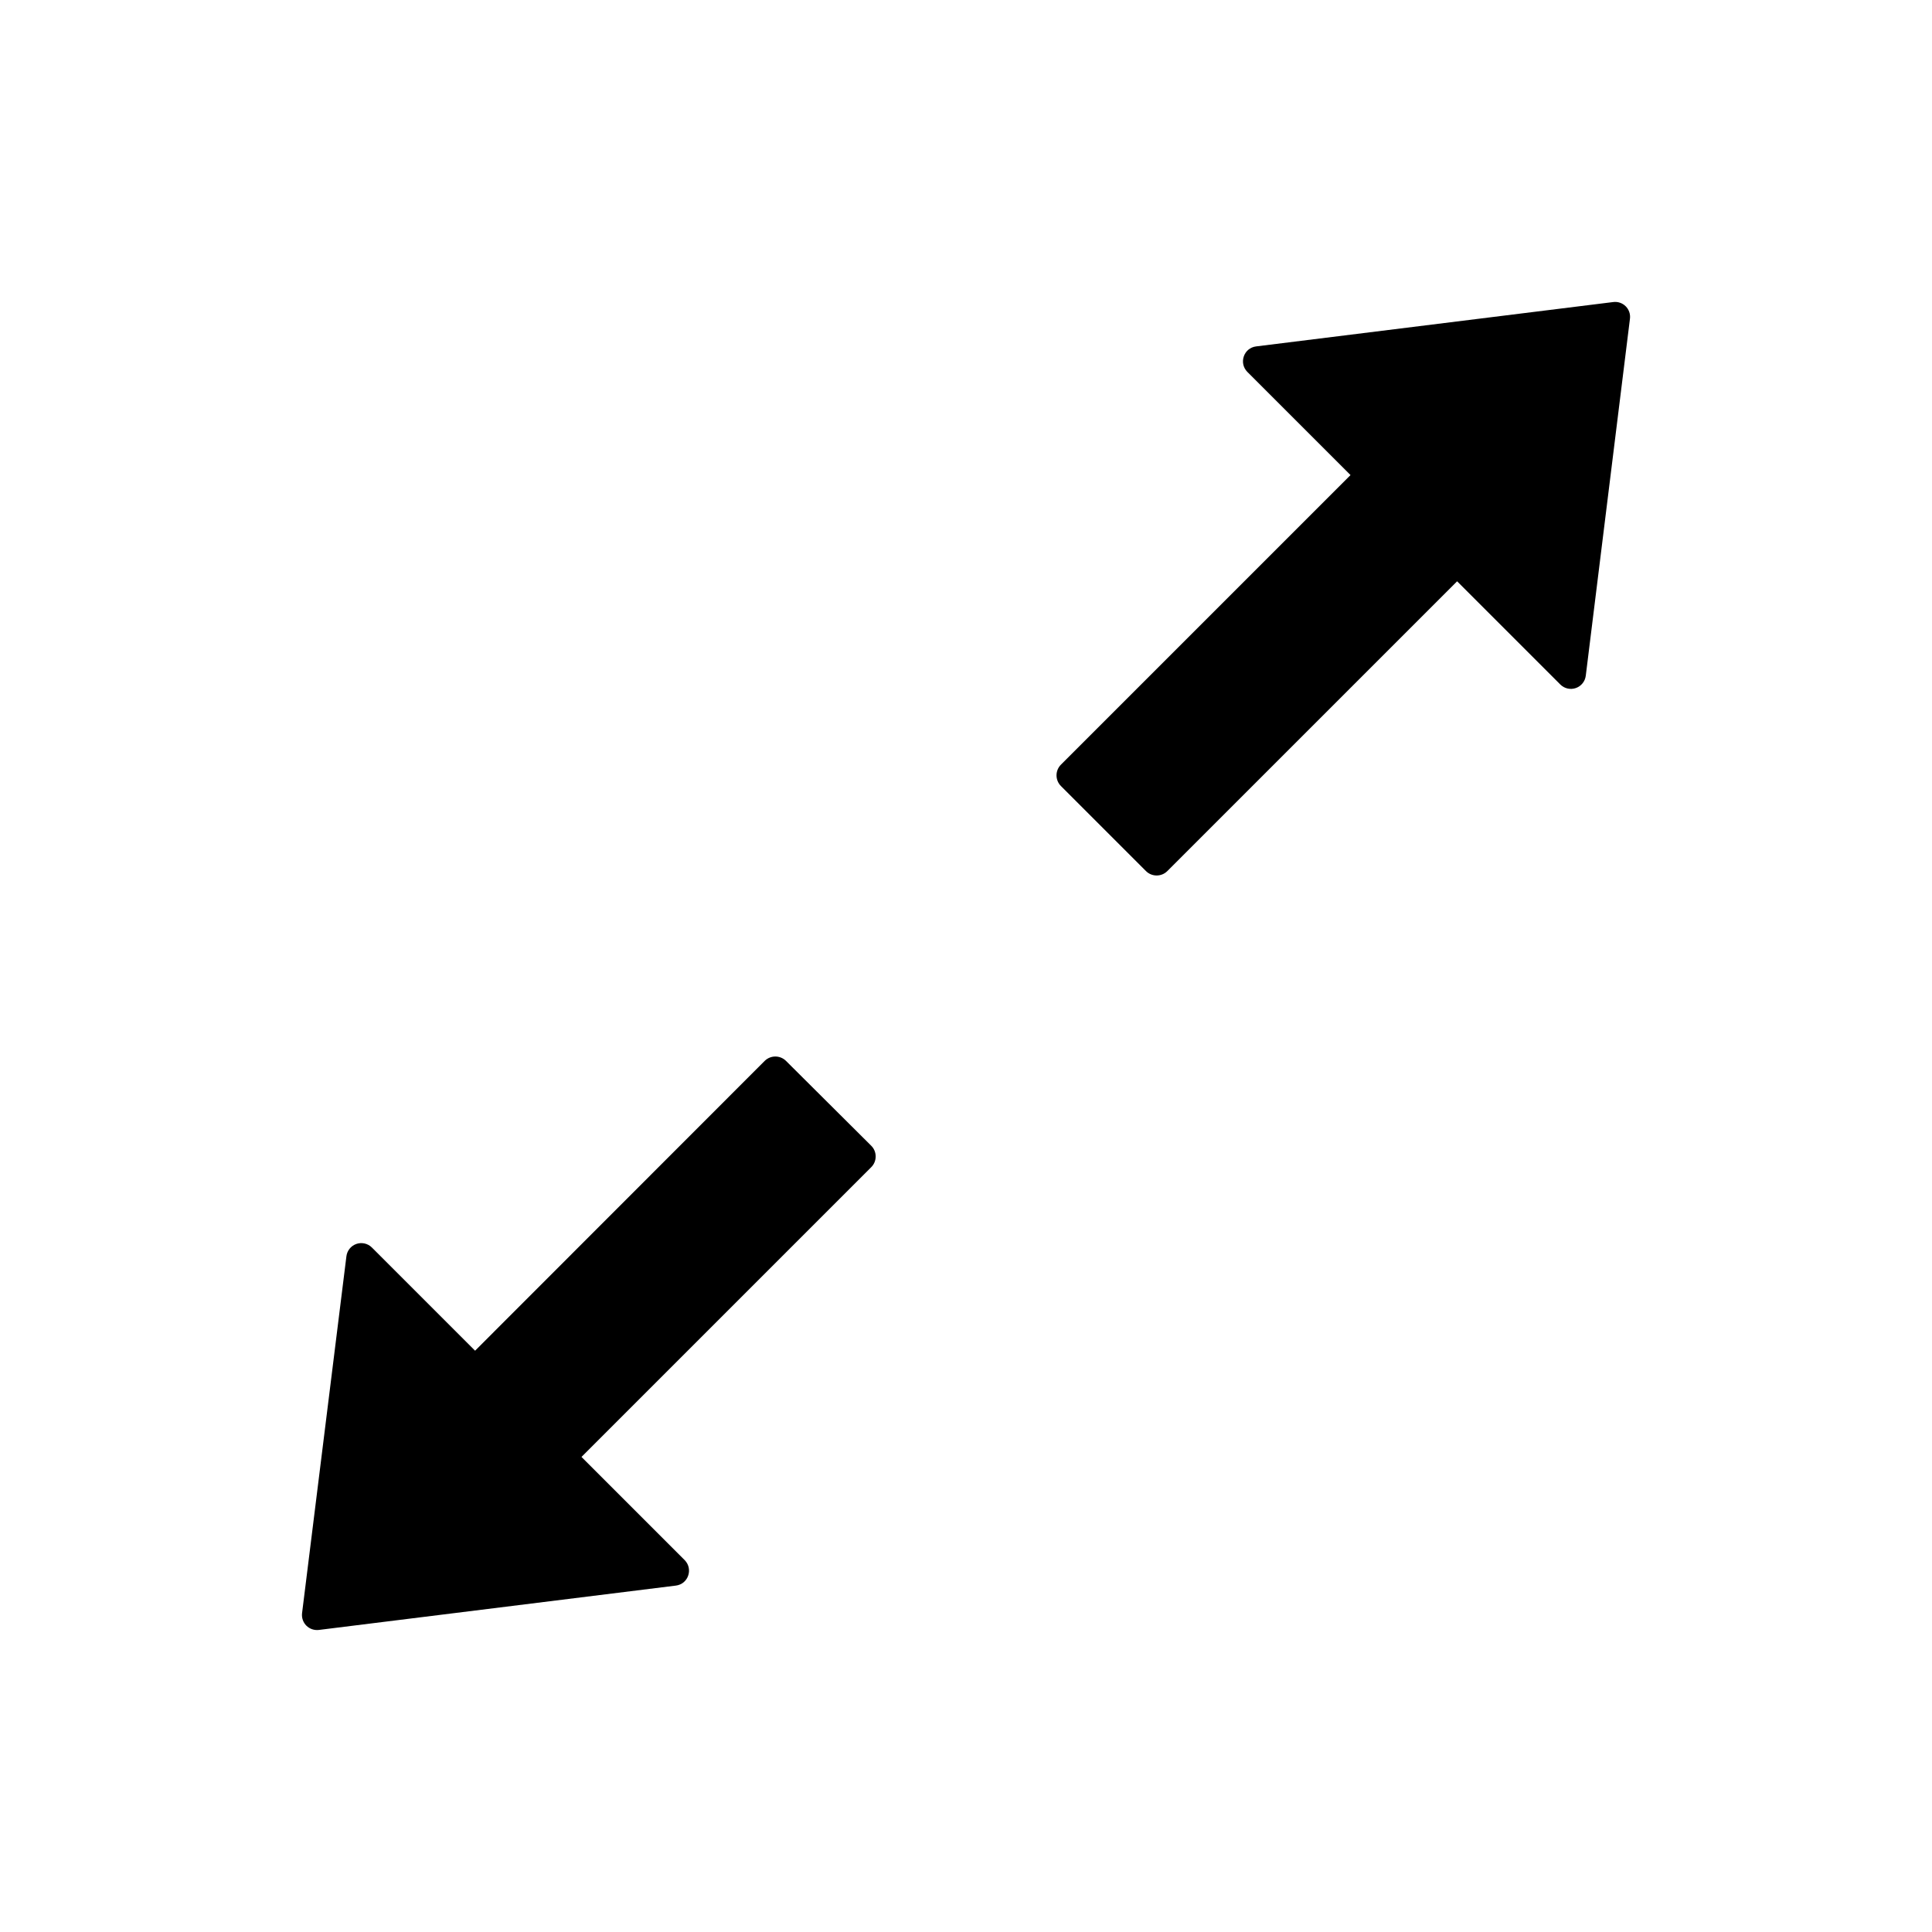
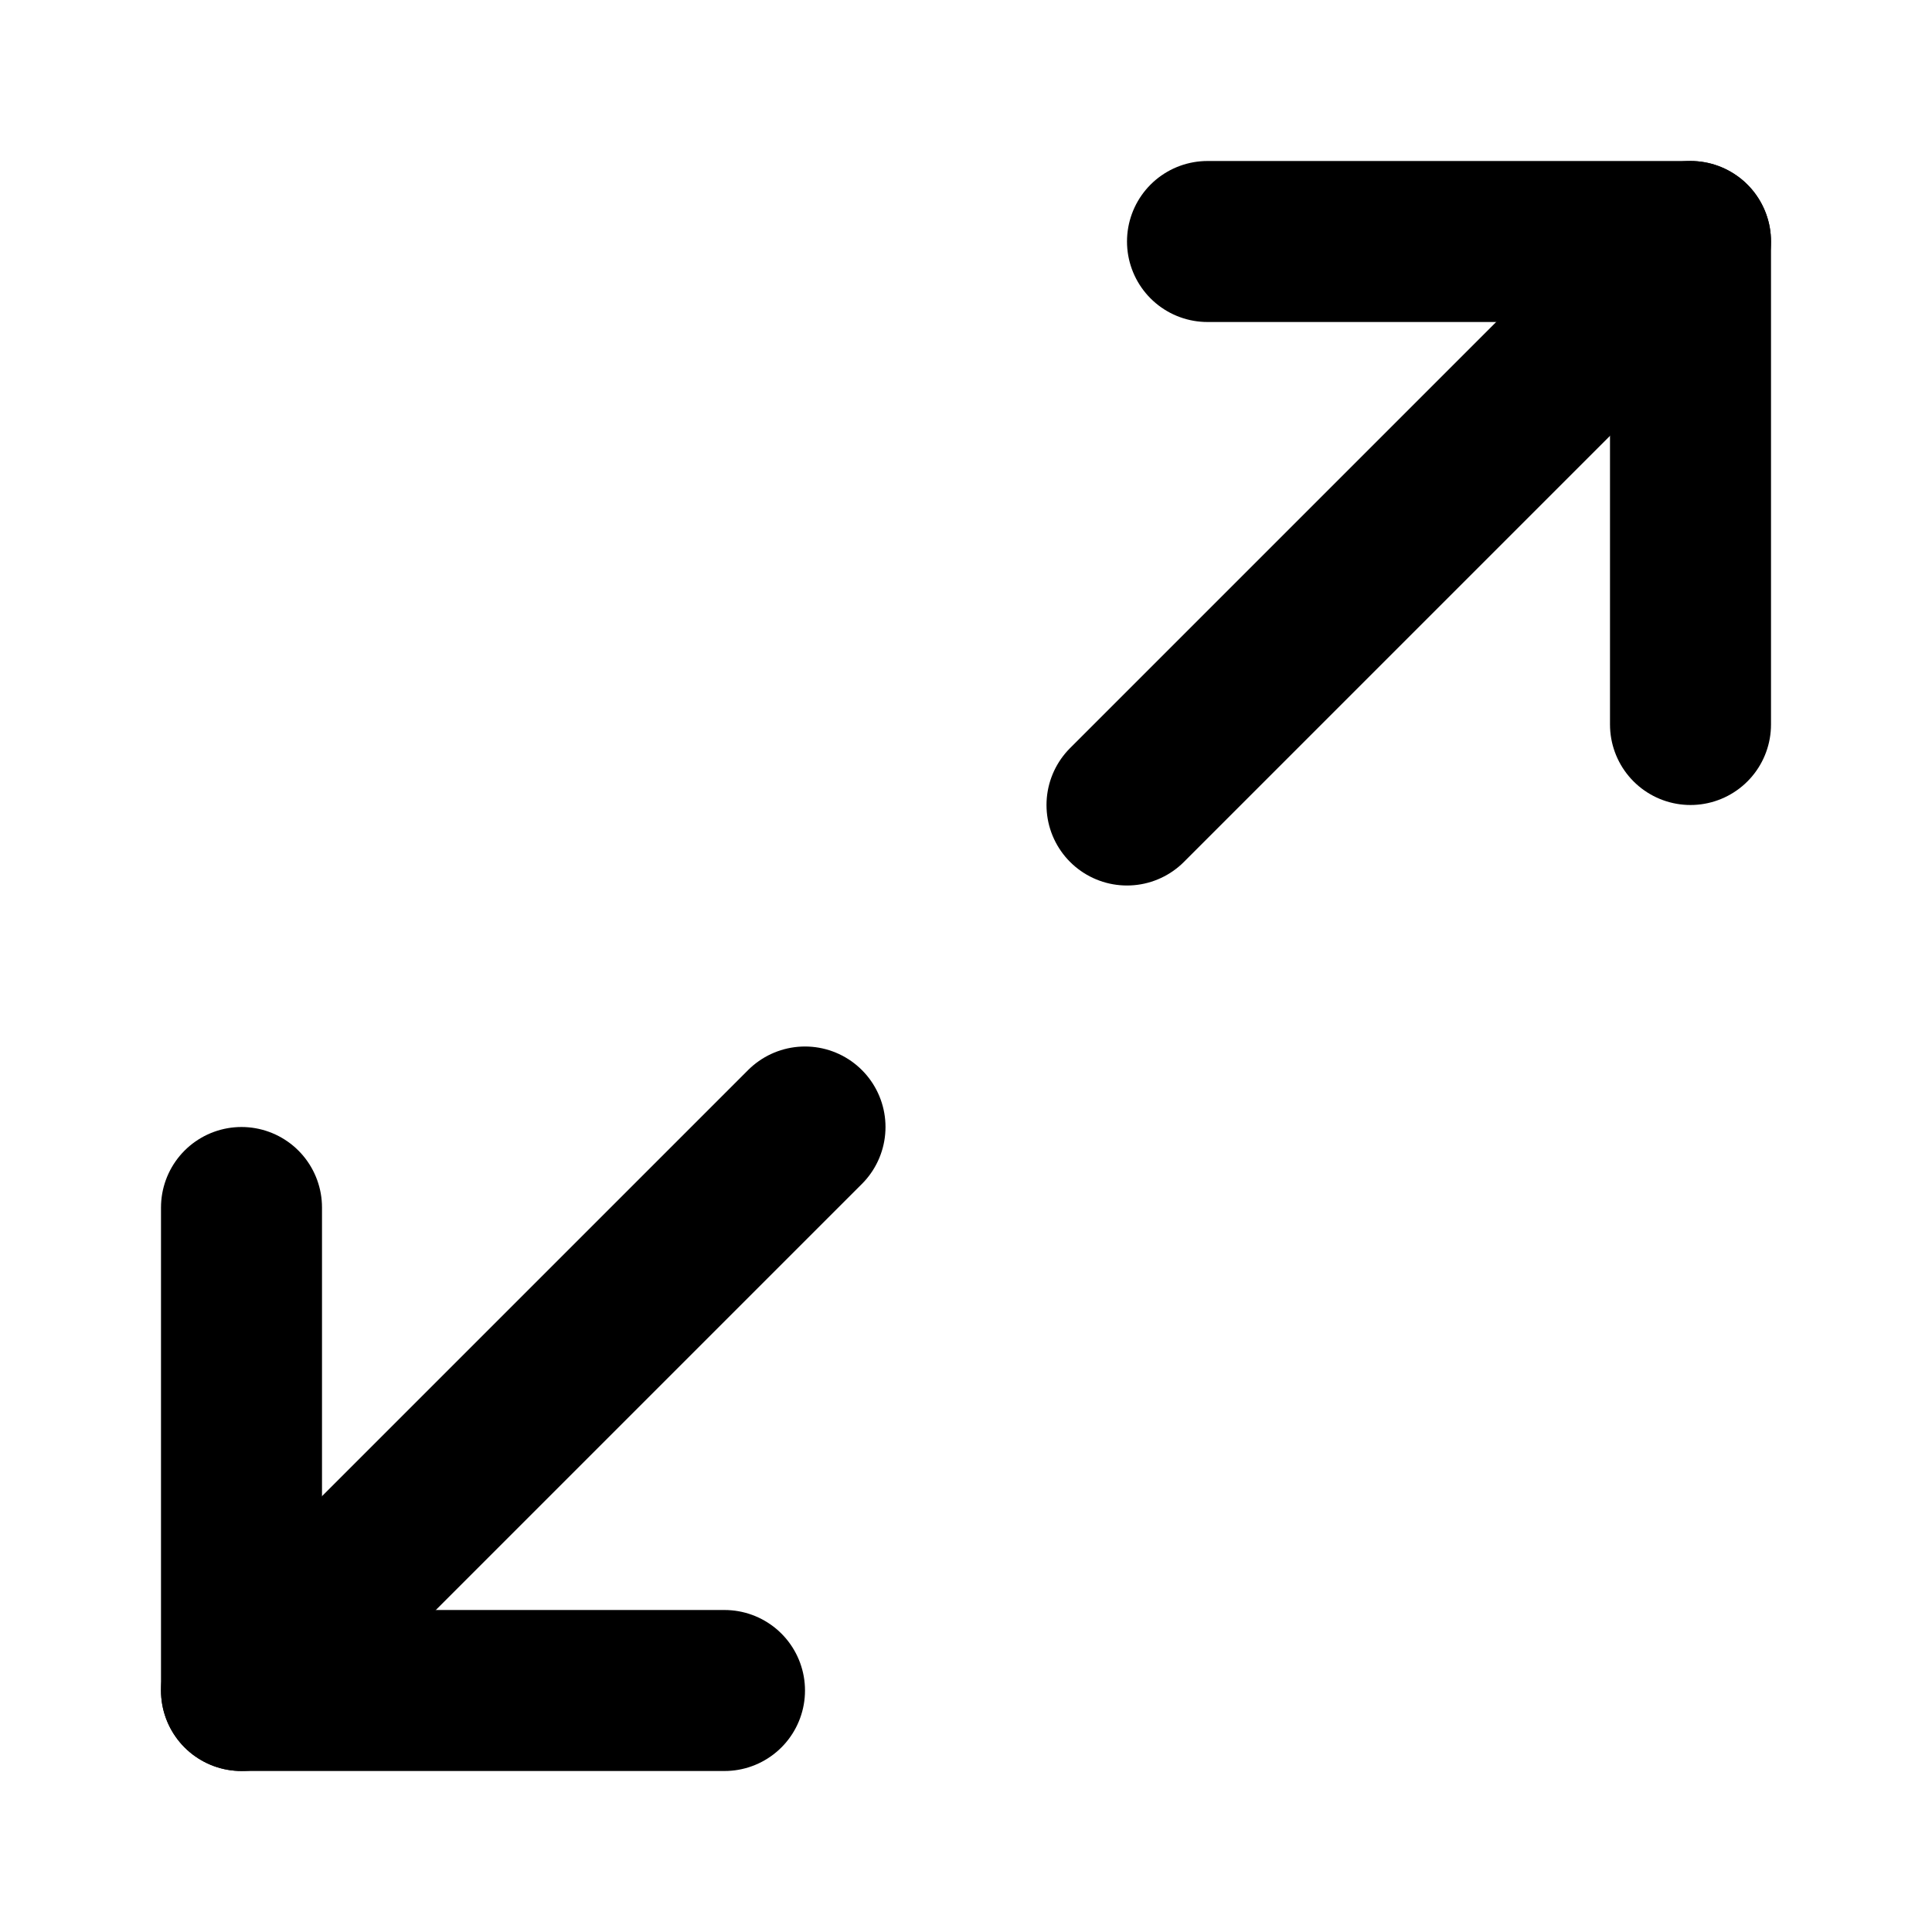
- <svg xmlns="http://www.w3.org/2000/svg" stroke="currentColor" fill="currentColor" stroke-width="0" viewBox="0 0 1024 1024" height="200px" width="200px">
-   <path d="M855 160.1l-189.2 23.5c-6.6.8-9.3 8.8-4.7 13.5l54.7 54.7-153.5 153.5a8.03 8.03 0 0 0 0 11.3l45.1 45.1c3.1 3.1 8.2 3.1 11.3 0l153.6-153.6 54.7 54.7a7.94 7.94 0 0 0 13.5-4.7L863.9 169a7.9 7.9 0 0 0-8.9-8.9zM416.6 562.3a8.03 8.03 0 0 0-11.3 0L251.8 715.9l-54.7-54.7a7.94 7.94 0 0 0-13.5 4.7L160.1 855c-.6 5.2 3.7 9.5 8.9 8.9l189.2-23.5c6.6-.8 9.3-8.8 4.7-13.5l-54.7-54.7 153.6-153.6c3.1-3.1 3.1-8.2 0-11.3l-45.2-45z" />
+ <svg xmlns="http://www.w3.org/2000/svg" stroke="currentColor" fill="none" stroke-width="2" viewBox="0 0 24 24" stroke-linecap="round" stroke-linejoin="round" height="200px" width="200px">
+   <polyline points="15 3 21 3 21 9" />
+   <polyline points="9 21 3 21 3 15" />
+   <line x1="21" x2="14" y1="3" y2="10" />
+   <line x1="3" x2="10" y1="21" y2="14" />
</svg>
